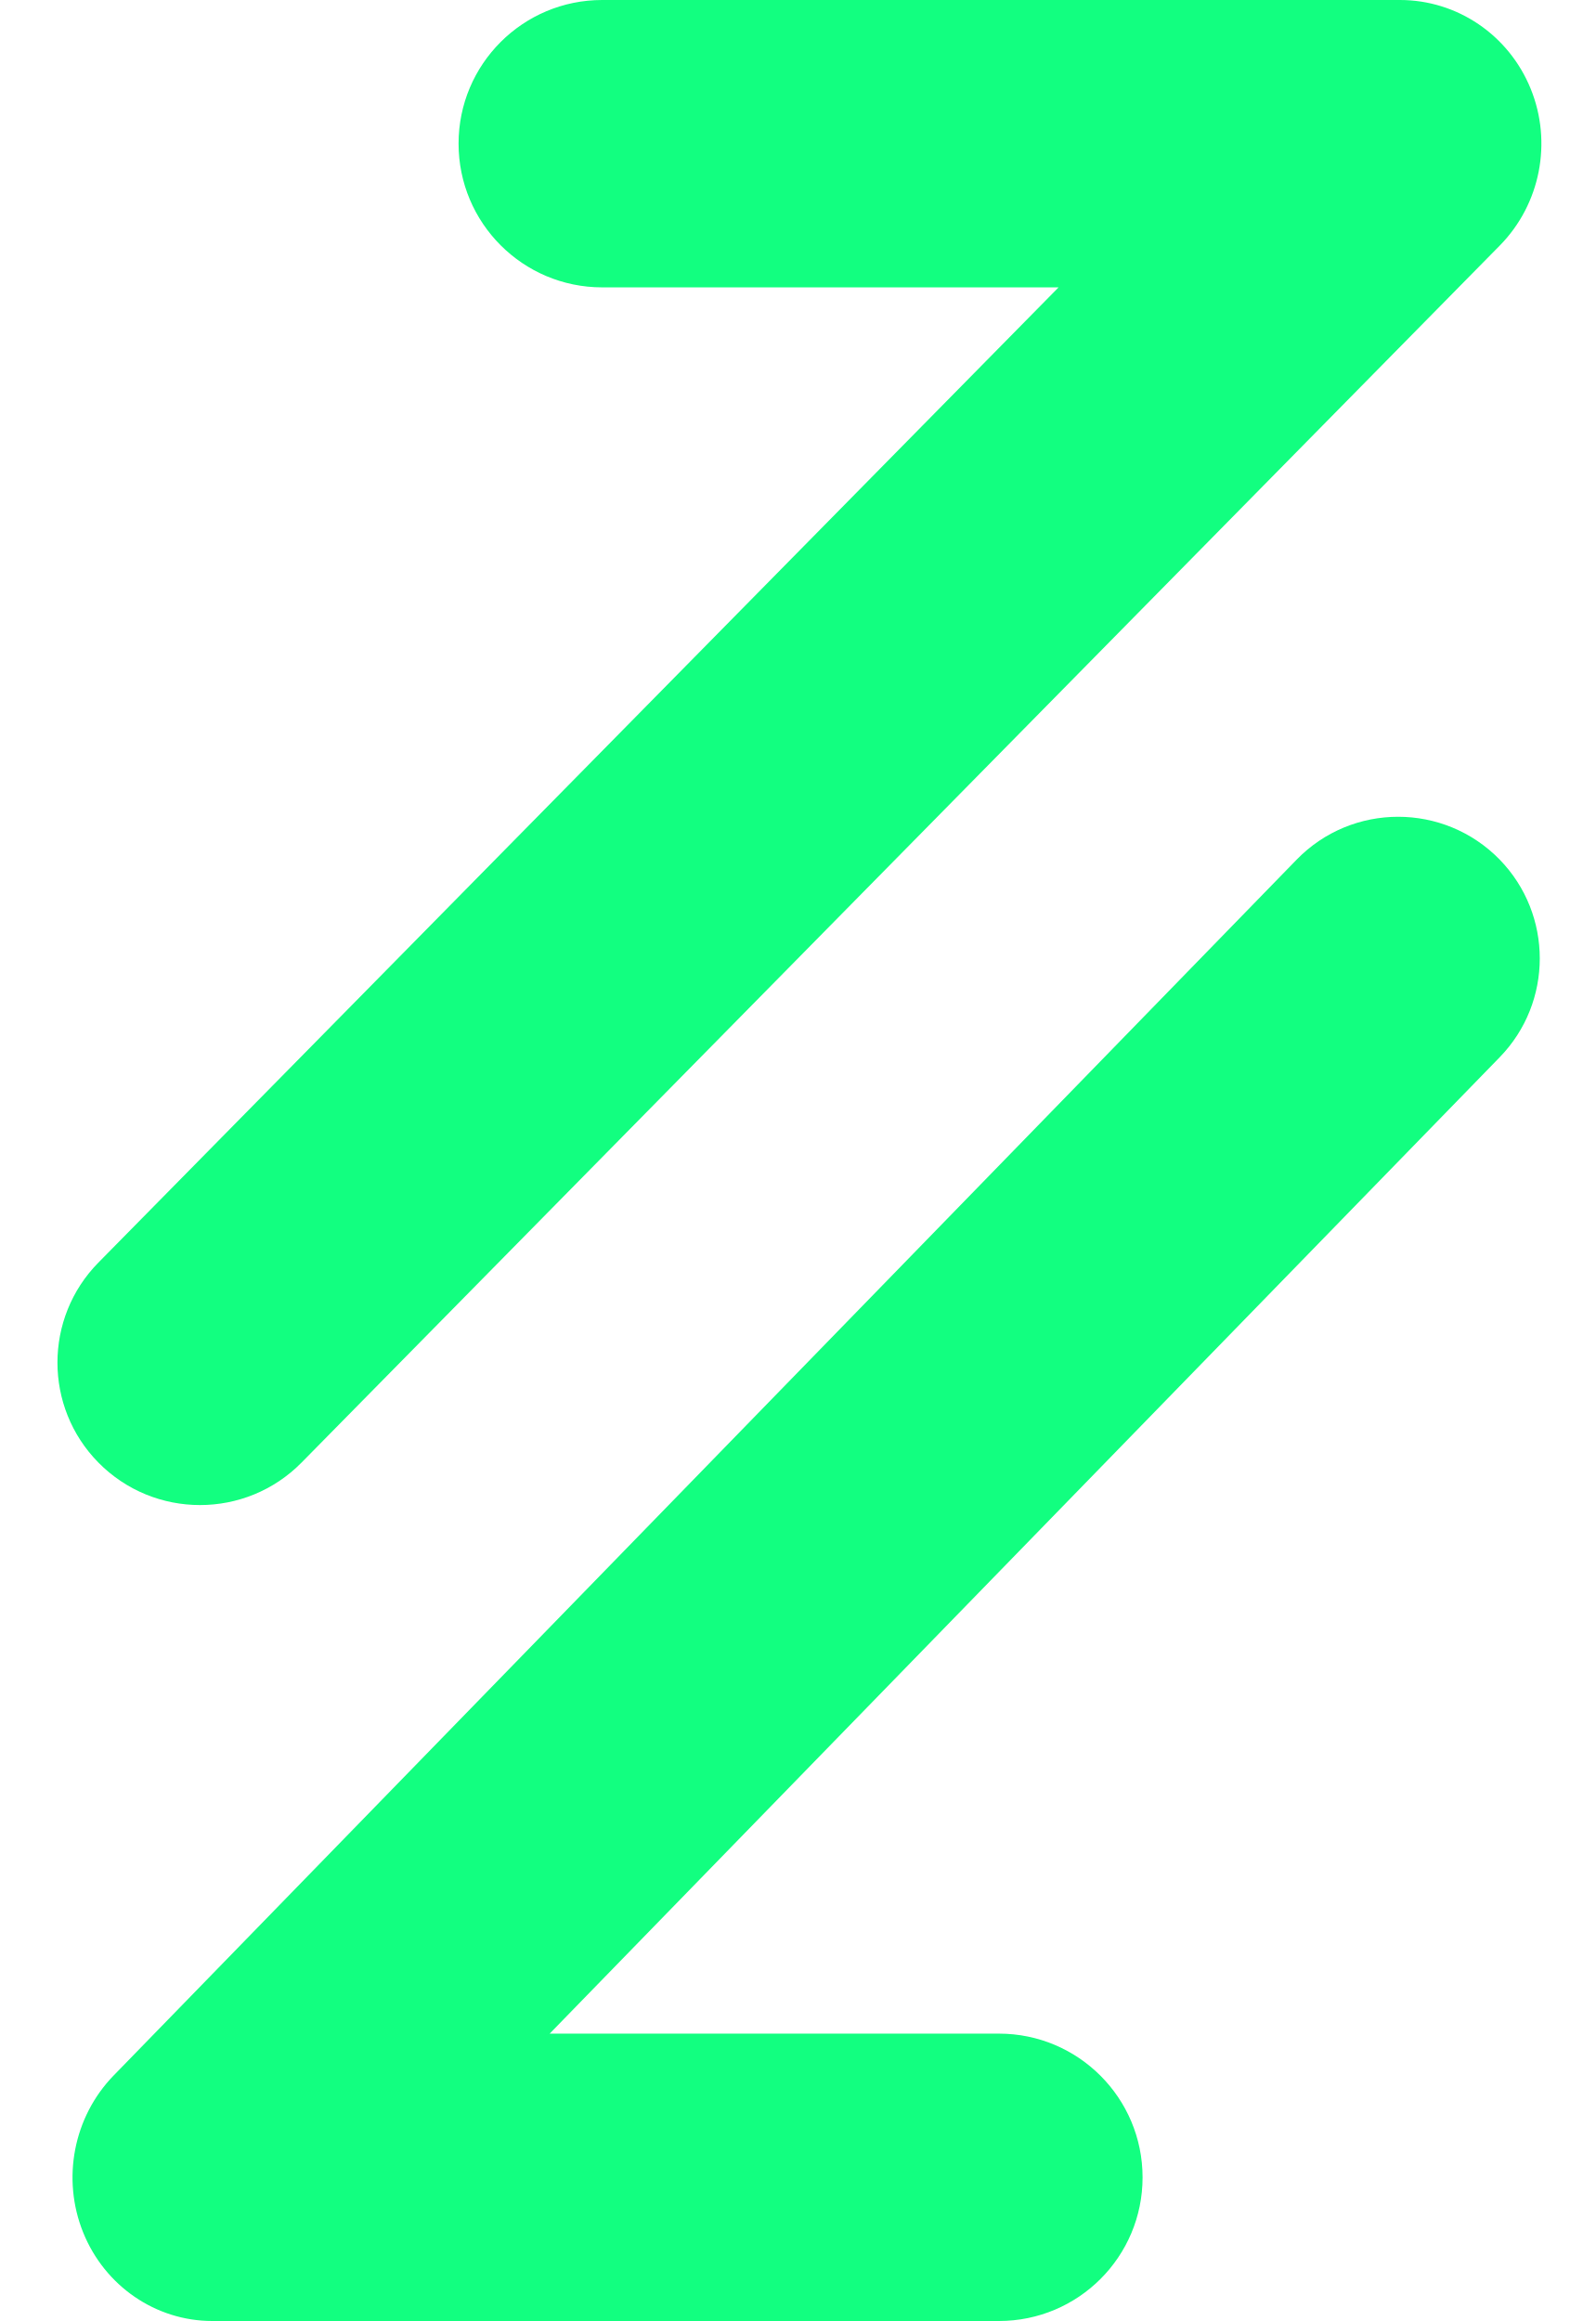
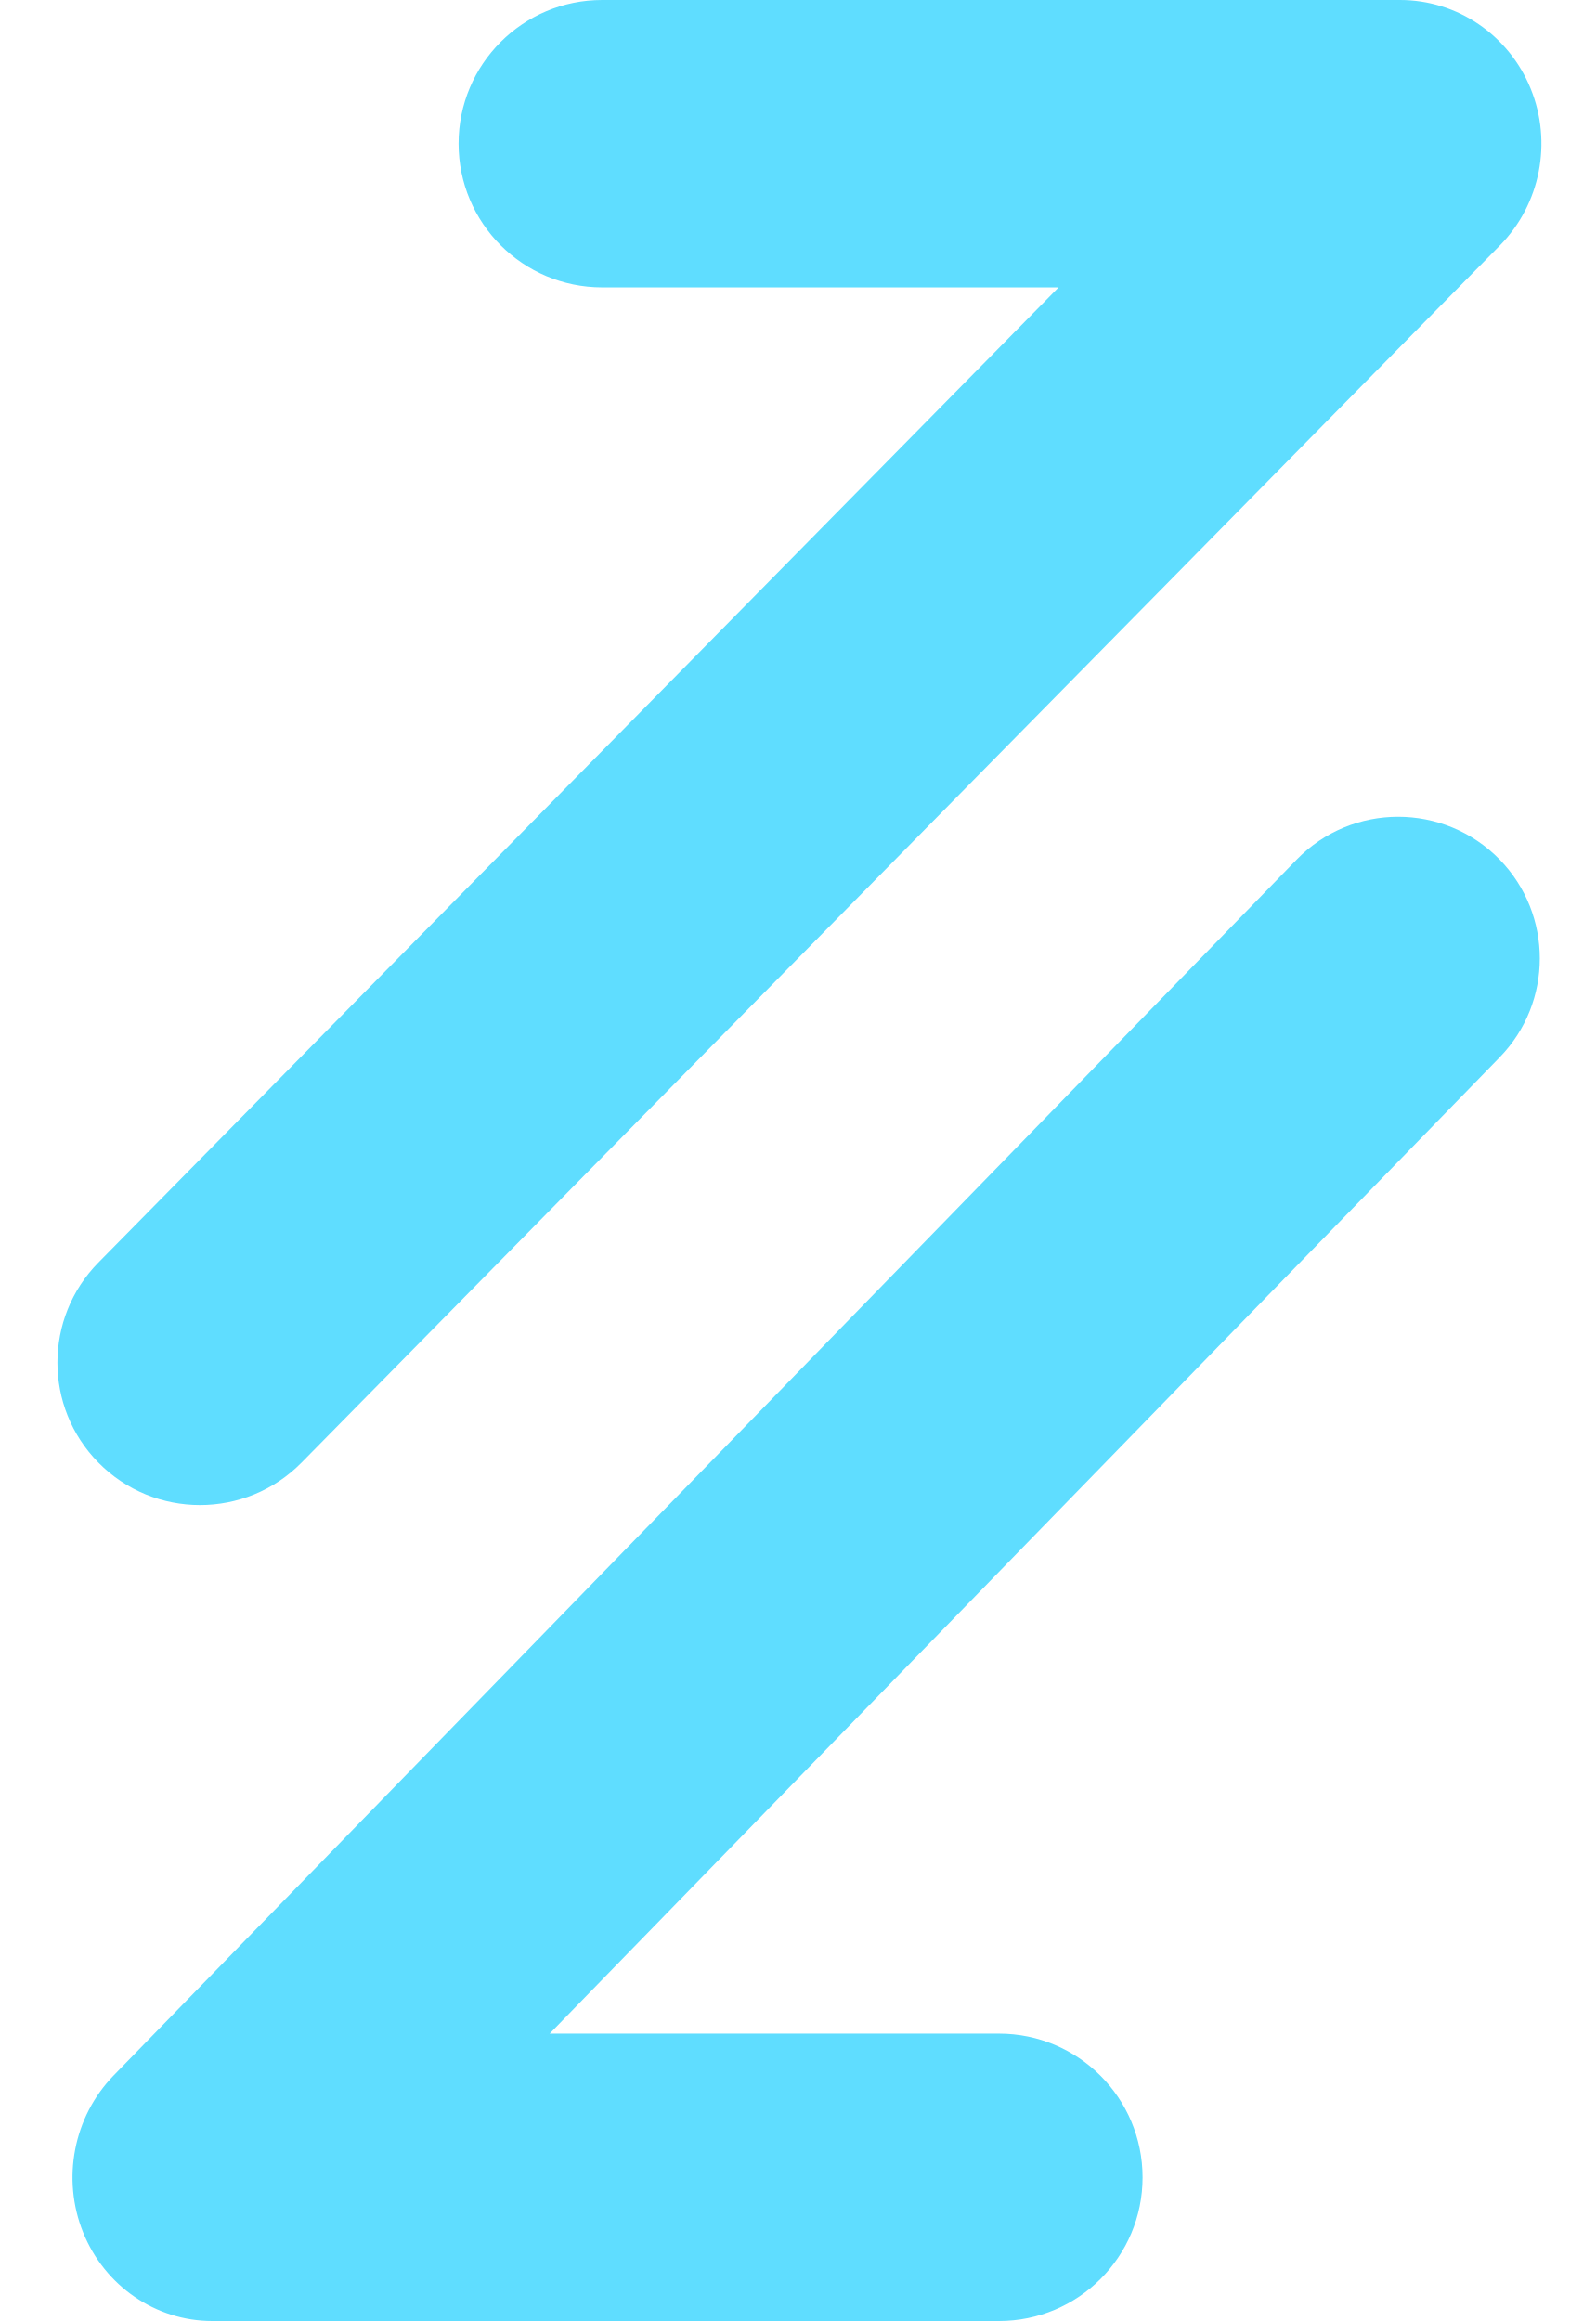
<svg xmlns="http://www.w3.org/2000/svg" width="11" height="16" viewBox="0 0 11 16" fill="none">
-   <path fill-rule="evenodd" clip-rule="evenodd" d="M3.161 0.99C3.161 0.443 3.604 0 4.151 0H9.65C10.045 0 10.4 0.241 10.551 0.611C10.702 0.981 10.618 1.407 10.34 1.691L2.079 10.082C1.694 10.473 1.063 10.473 0.678 10.082C0.302 9.7 0.302 9.086 0.678 8.704L7.297 1.981H4.151C3.604 1.981 3.161 1.537 3.161 0.99Z" fill="#12FF80" />
-   <path fill-rule="evenodd" clip-rule="evenodd" d="M10.338 5.926C10.706 6.305 10.706 6.909 10.338 7.288L3.789 14.019H6.886C7.433 14.019 7.876 14.463 7.876 15.01C7.876 15.557 7.433 16 6.886 16H1.463C1.074 16 0.722 15.759 0.573 15.389C0.424 15.019 0.507 14.593 0.782 14.309L8.938 5.926C9.321 5.532 9.954 5.532 10.338 5.926Z" fill="#12FF80" />
+   <path fill-rule="evenodd" clip-rule="evenodd" d="M3.161 0.99C3.161 0.443 3.604 0 4.151 0H9.65C10.045 0 10.4 0.241 10.551 0.611C10.702 0.981 10.618 1.407 10.34 1.691L2.079 10.082C1.694 10.473 1.063 10.473 0.678 10.082C0.302 9.7 0.302 9.086 0.678 8.704L7.297 1.981H4.151C3.604 1.981 3.161 1.537 3.161 0.99Z" fill="#5FDDFF" />
+   <path fill-rule="evenodd" clip-rule="evenodd" d="M10.338 5.926C10.706 6.305 10.706 6.909 10.338 7.288L3.789 14.019H6.886C7.433 14.019 7.876 14.463 7.876 15.01C7.876 15.557 7.433 16 6.886 16H1.463C1.074 16 0.722 15.759 0.573 15.389C0.424 15.019 0.507 14.593 0.782 14.309L8.938 5.926C9.321 5.532 9.954 5.532 10.338 5.926Z" fill="#5FDDFF" />
</svg>
